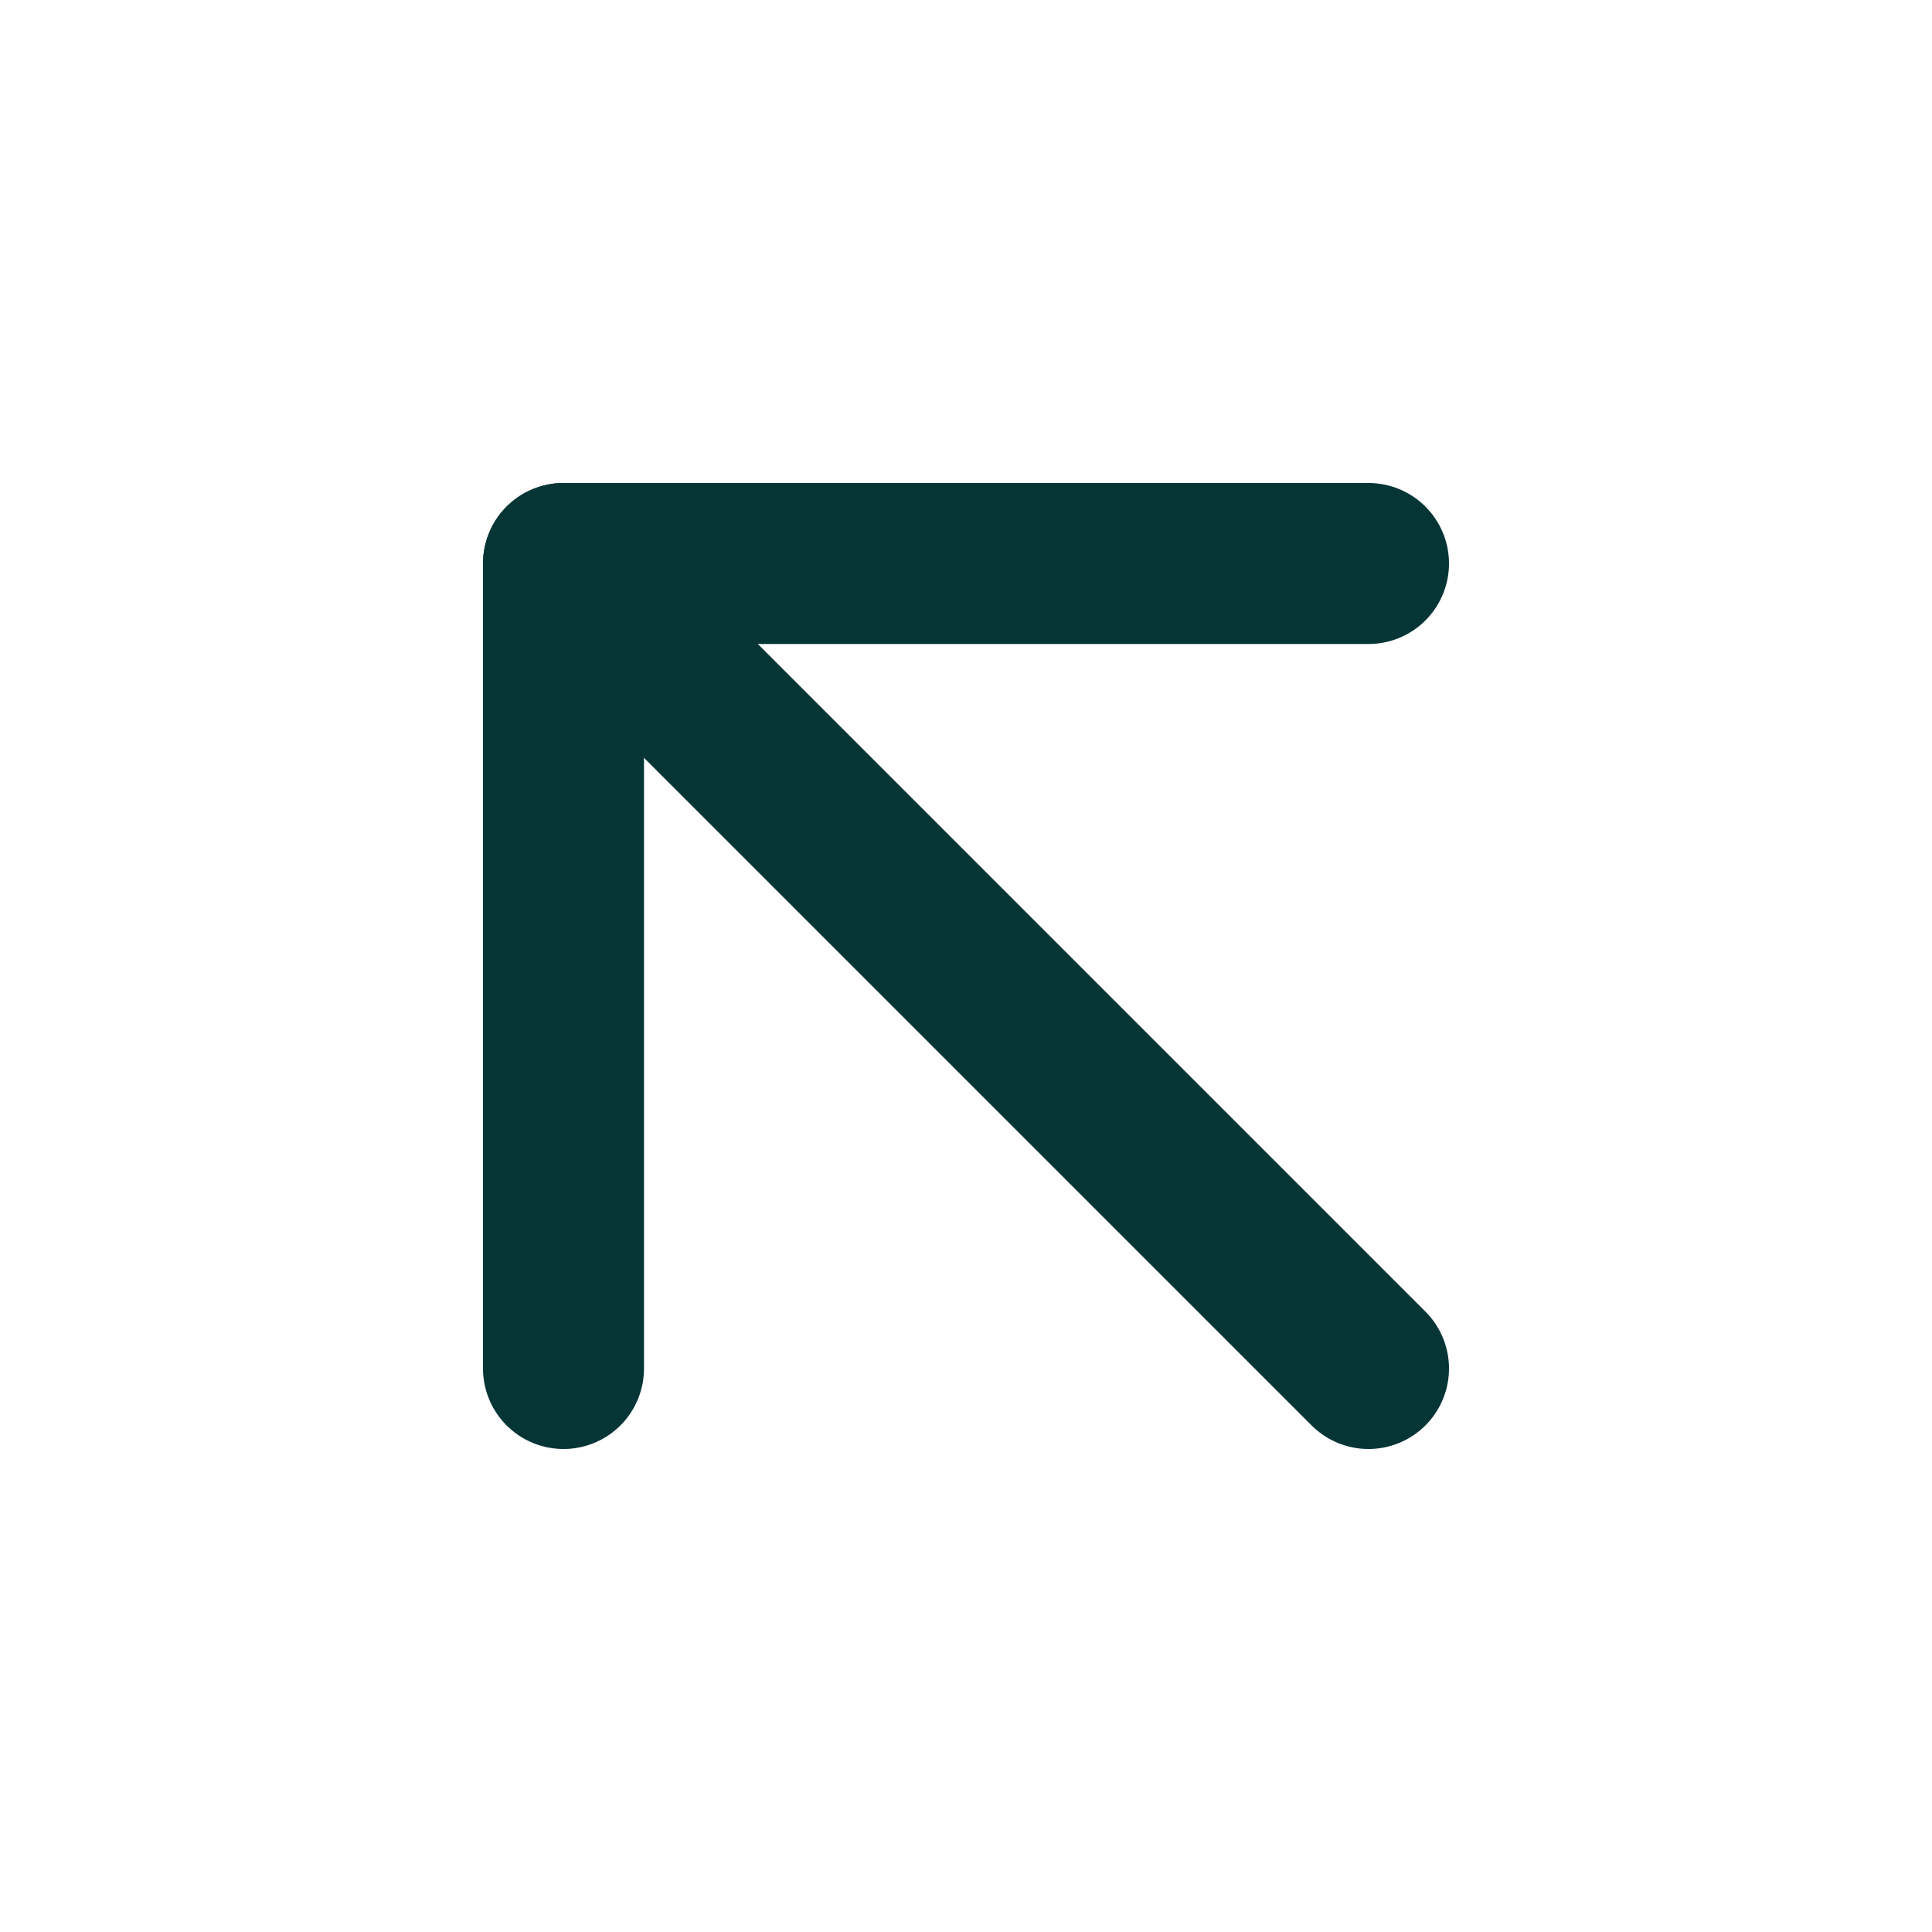
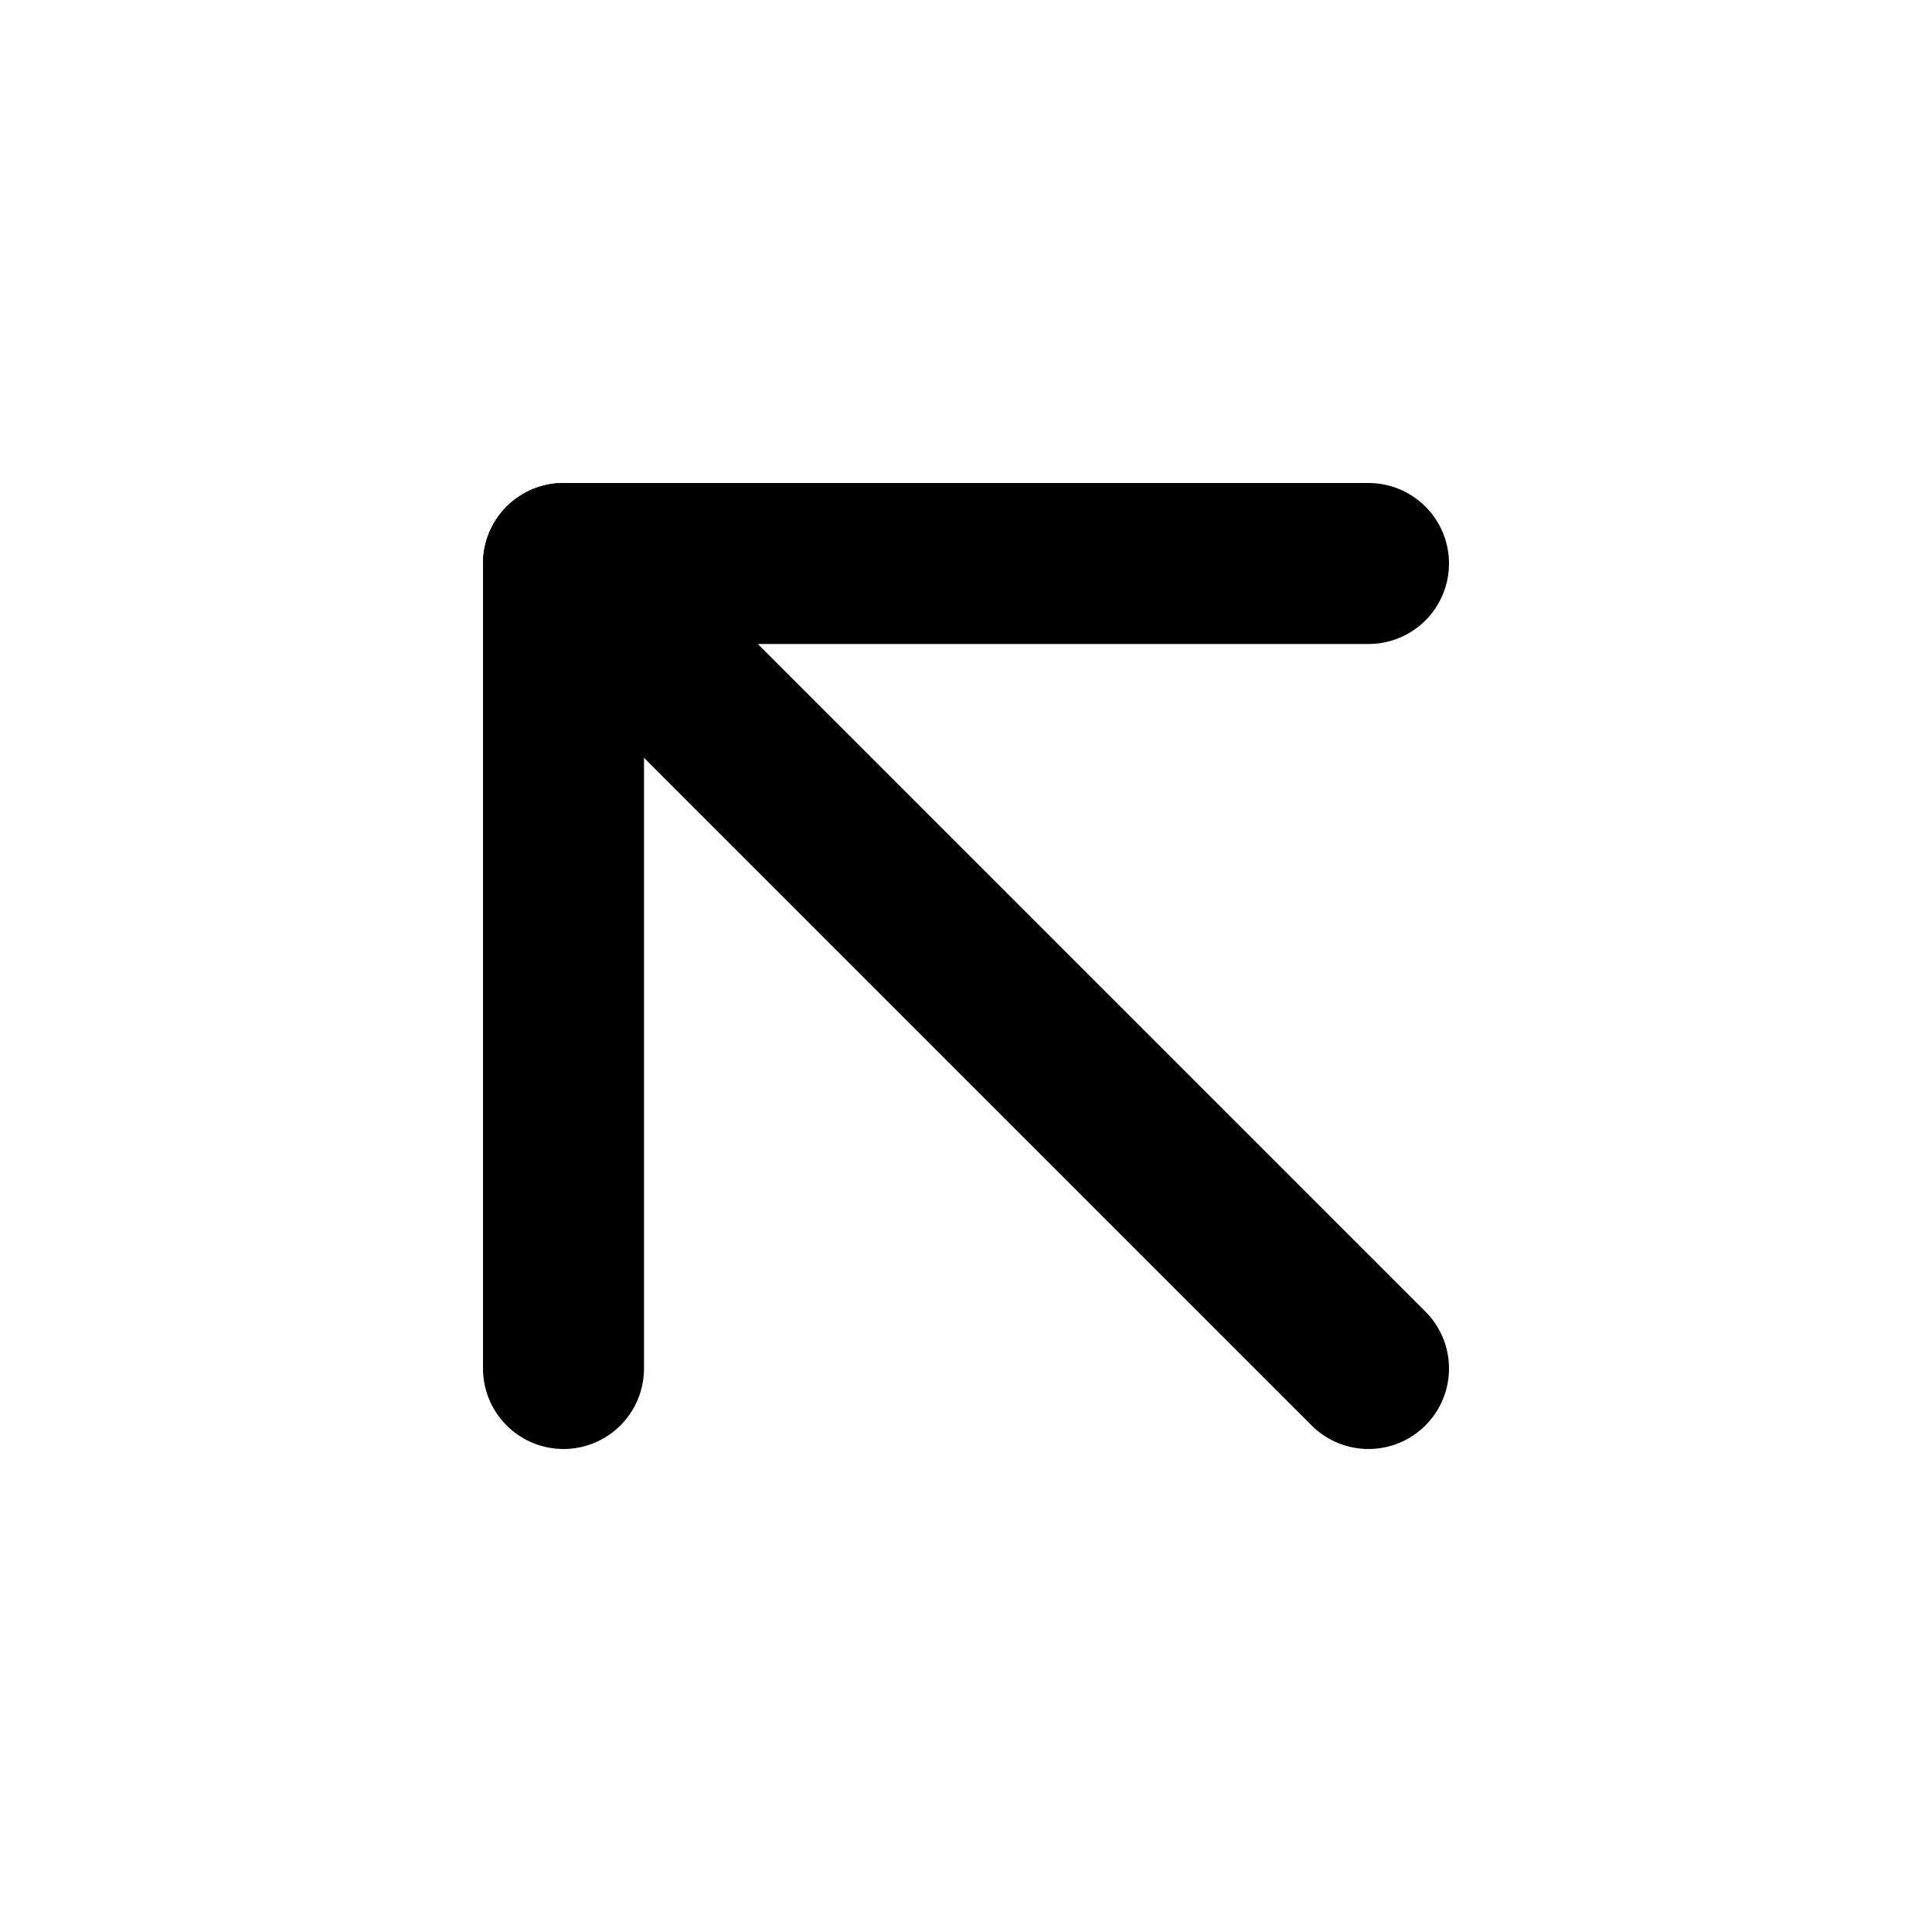
<svg xmlns="http://www.w3.org/2000/svg" width="24" height="24" viewBox="0 0 24 24" fill="none">
-   <path d="M17 17L7 7" stroke="#063536" stroke-width="2" stroke-linecap="round" stroke-linejoin="round" />
-   <path d="M7 17V7H17" stroke="#063536" stroke-width="2" stroke-linecap="round" stroke-linejoin="round" />
+   <path d="M17 17L7 7" stroke="currentColor" stroke-width="2" stroke-linecap="round" stroke-linejoin="round" />
+   <path d="M7 17V7H17" stroke="currentColor" stroke-width="2" stroke-linecap="round" stroke-linejoin="round" />
</svg>
